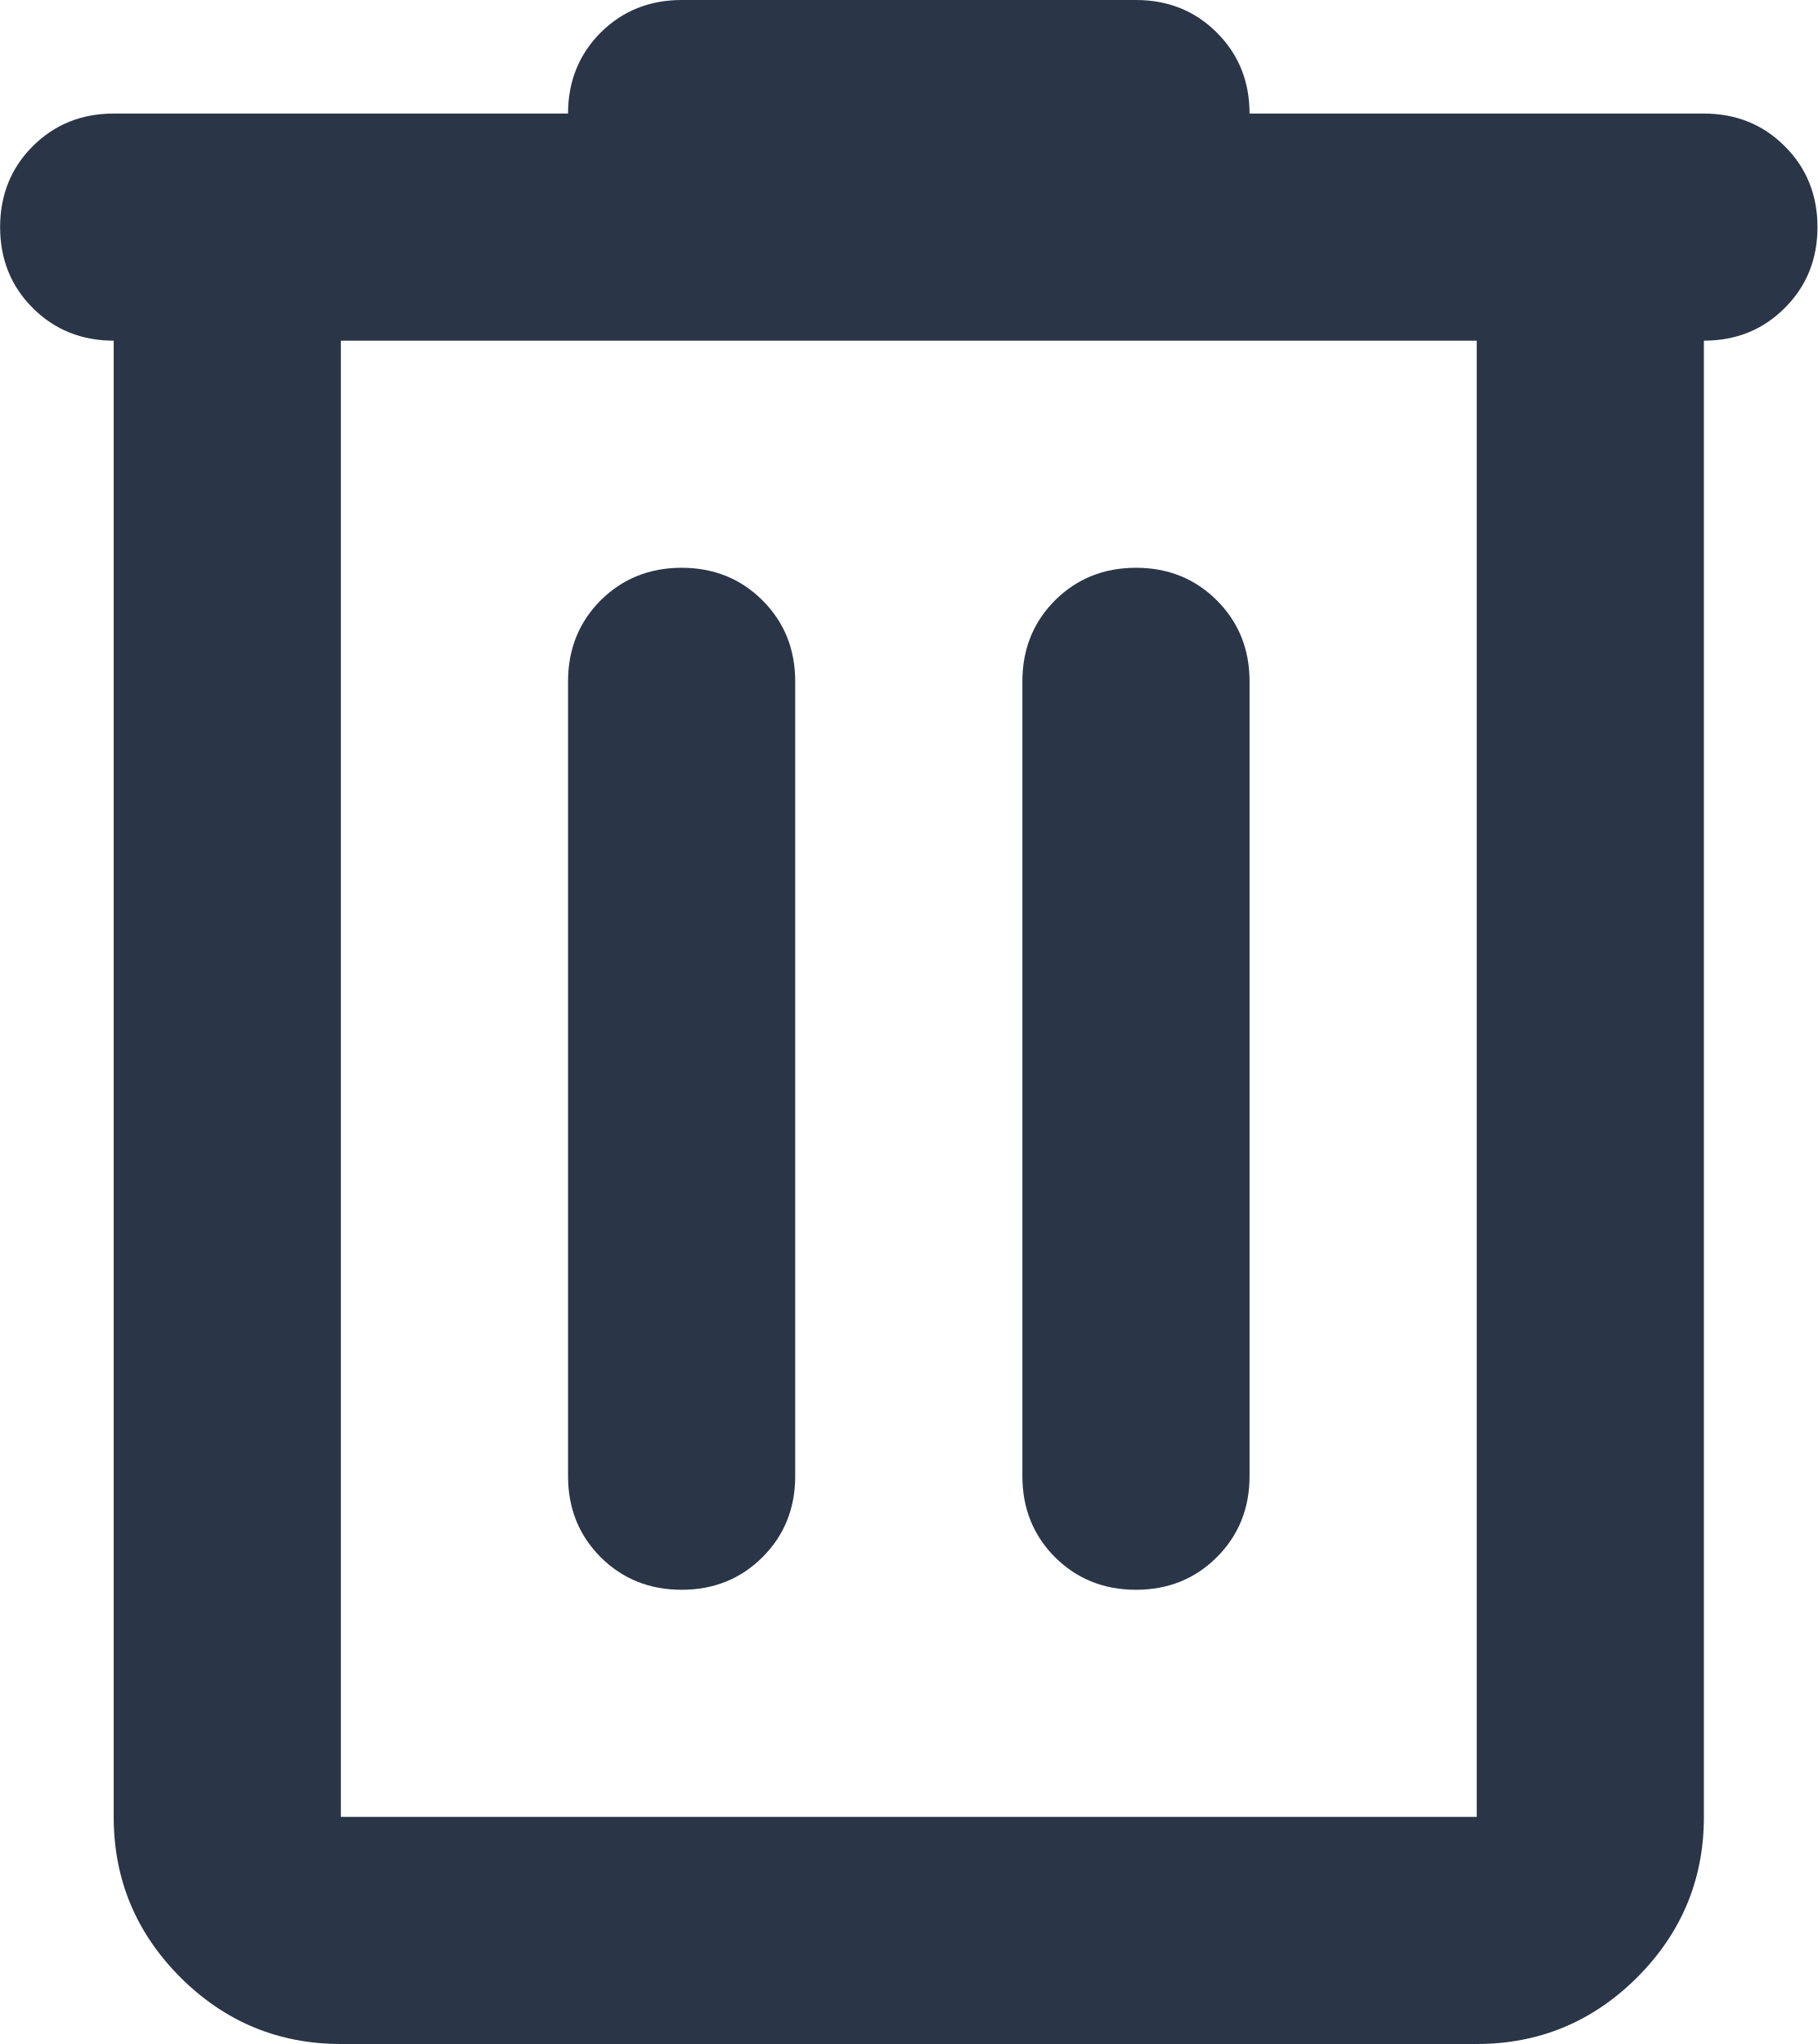
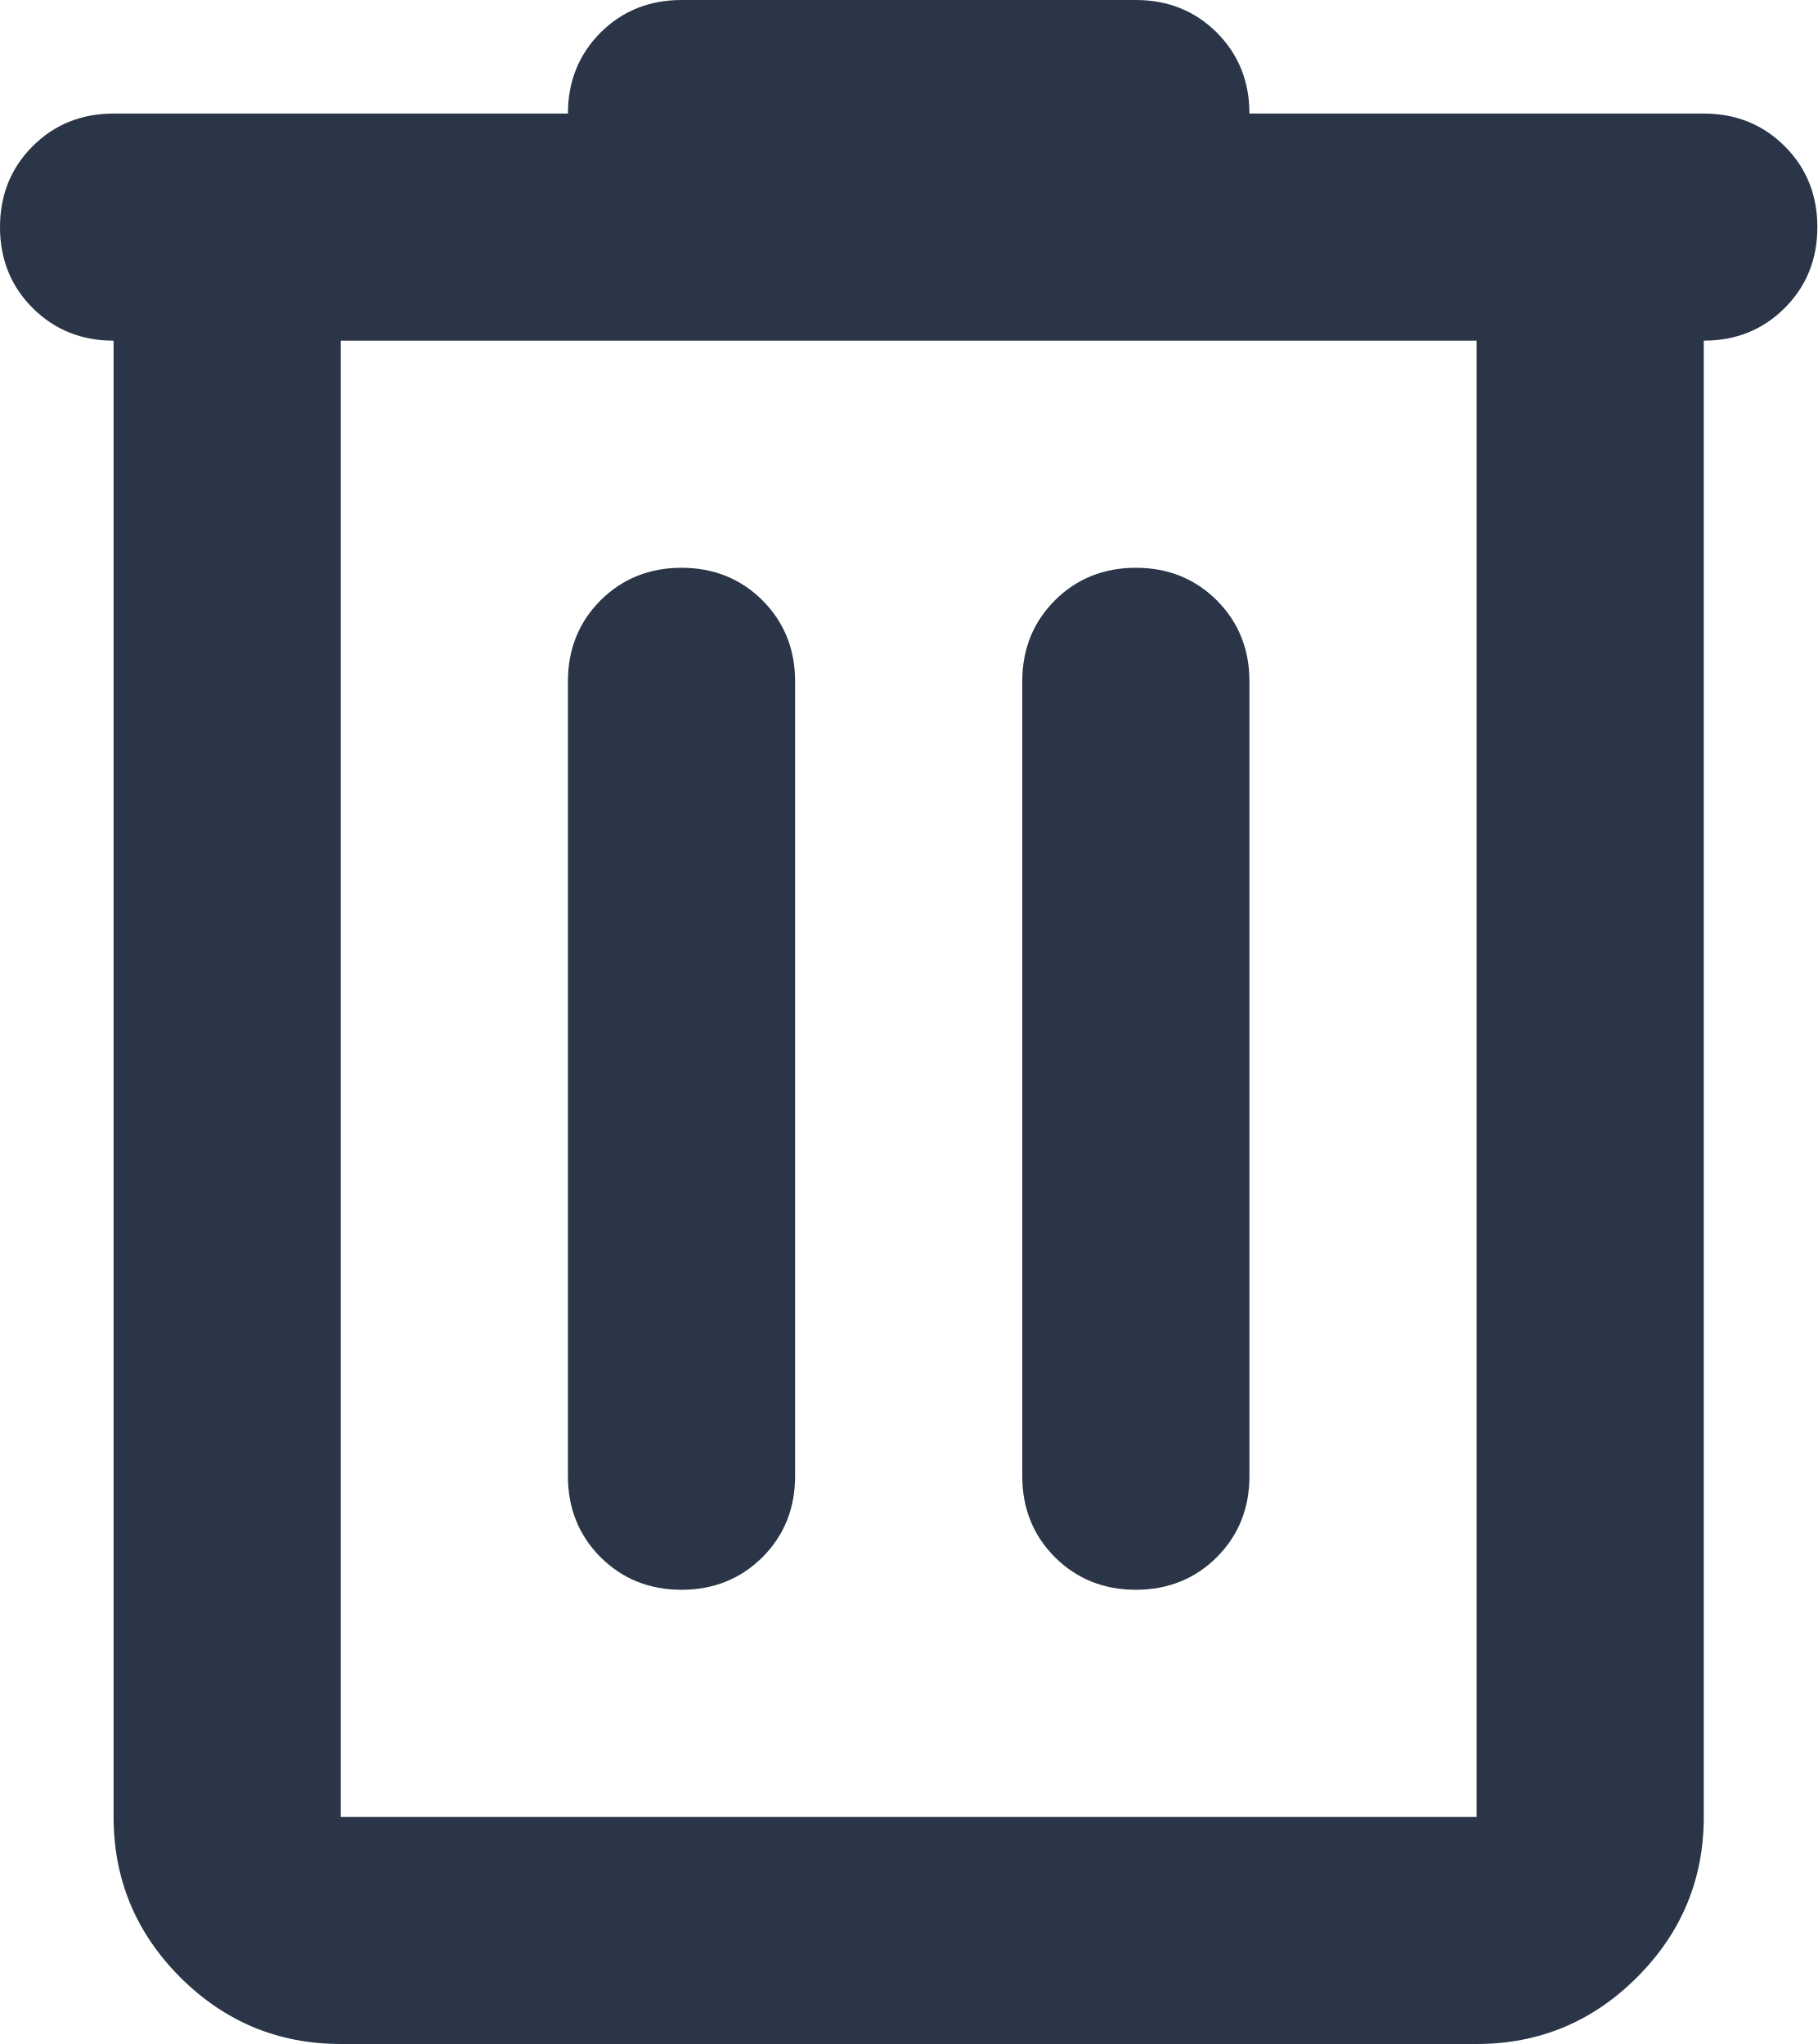
<svg xmlns="http://www.w3.org/2000/svg" width="16" height="18" viewBox="0 0 16 18" fill="none">
-   <path d="M3.001 18C2.451 18 1.98 17.804 1.588 17.413C1.197 17.021 1.001 16.55 1.001 16V3C0.718 3 0.48 2.904 0.288 2.712C0.097 2.521 0.001 2.283 0.001 2C0.001 1.717 0.097 1.479 0.288 1.288C0.48 1.096 0.718 1 1.001 1H5.001C5.001 0.717 5.097 0.479 5.288 0.287C5.48 0.096 5.718 0 6.001 0H10.001C10.284 0 10.522 0.096 10.713 0.287C10.905 0.479 11.001 0.717 11.001 1H15.001C15.284 1 15.522 1.096 15.713 1.288C15.905 1.479 16.001 1.717 16.001 2C16.001 2.283 15.905 2.521 15.713 2.712C15.522 2.904 15.284 3 15.001 3V16C15.001 16.55 14.805 17.021 14.414 17.413C14.022 17.804 13.551 18 13.001 18H3.001ZM3.001 3V16H13.001V3H3.001ZM5.001 13C5.001 13.283 5.097 13.521 5.288 13.713C5.48 13.904 5.718 14 6.001 14C6.284 14 6.522 13.904 6.713 13.713C6.905 13.521 7.001 13.283 7.001 13V6C7.001 5.717 6.905 5.479 6.713 5.287C6.522 5.096 6.284 5 6.001 5C5.718 5 5.48 5.096 5.288 5.287C5.097 5.479 5.001 5.717 5.001 6V13ZM9.001 13C9.001 13.283 9.097 13.521 9.288 13.713C9.48 13.904 9.718 14 10.001 14C10.284 14 10.522 13.904 10.713 13.713C10.905 13.521 11.001 13.283 11.001 13V6C11.001 5.717 10.905 5.479 10.713 5.287C10.522 5.096 10.284 5 10.001 5C9.718 5 9.48 5.096 9.288 5.287C9.097 5.479 9.001 5.717 9.001 6V13Z" fill="#2A3647" />
+   <path d="M3 18C2.45 18 1.979 17.804 1.587 17.413C1.196 17.021 1 16.55 1 16V3C0.717 3 0.479 2.904 0.287 2.712C0.096 2.521 0 2.283 0 2C0 1.717 0.096 1.479 0.287 1.288C0.479 1.096 0.717 1 1 1H5C5 0.717 5.096 0.479 5.287 0.287C5.479 0.096 5.717 0 6 0H10C10.283 0 10.521 0.096 10.713 0.287C10.904 0.479 11 0.717 11 1H15C15.283 1 15.521 1.096 15.713 1.288C15.904 1.479 16 1.717 16 2C16 2.283 15.904 2.521 15.713 2.712C15.521 2.904 15.283 3 15 3V16C15 16.55 14.804 17.021 14.412 17.413C14.021 17.804 13.55 18 13 18H3ZM3 3V16H13V3H3ZM5 13C5 13.283 5.096 13.521 5.287 13.713C5.479 13.904 5.717 14 6 14C6.283 14 6.521 13.904 6.713 13.713C6.904 13.521 7 13.283 7 13V6C7 5.717 6.904 5.479 6.713 5.287C6.521 5.096 6.283 5 6 5C5.717 5 5.479 5.096 5.287 5.287C5.096 5.479 5 5.717 5 6V13ZM9 13C9 13.283 9.096 13.521 9.287 13.713C9.479 13.904 9.717 14 10 14C10.283 14 10.521 13.904 10.713 13.713C10.904 13.521 11 13.283 11 13V6C11 5.717 10.904 5.479 10.713 5.287C10.521 5.096 10.283 5 10 5C9.717 5 9.479 5.096 9.287 5.287C9.096 5.479 9 5.717 9 6V13Z" fill="#2A3647" />
</svg>
